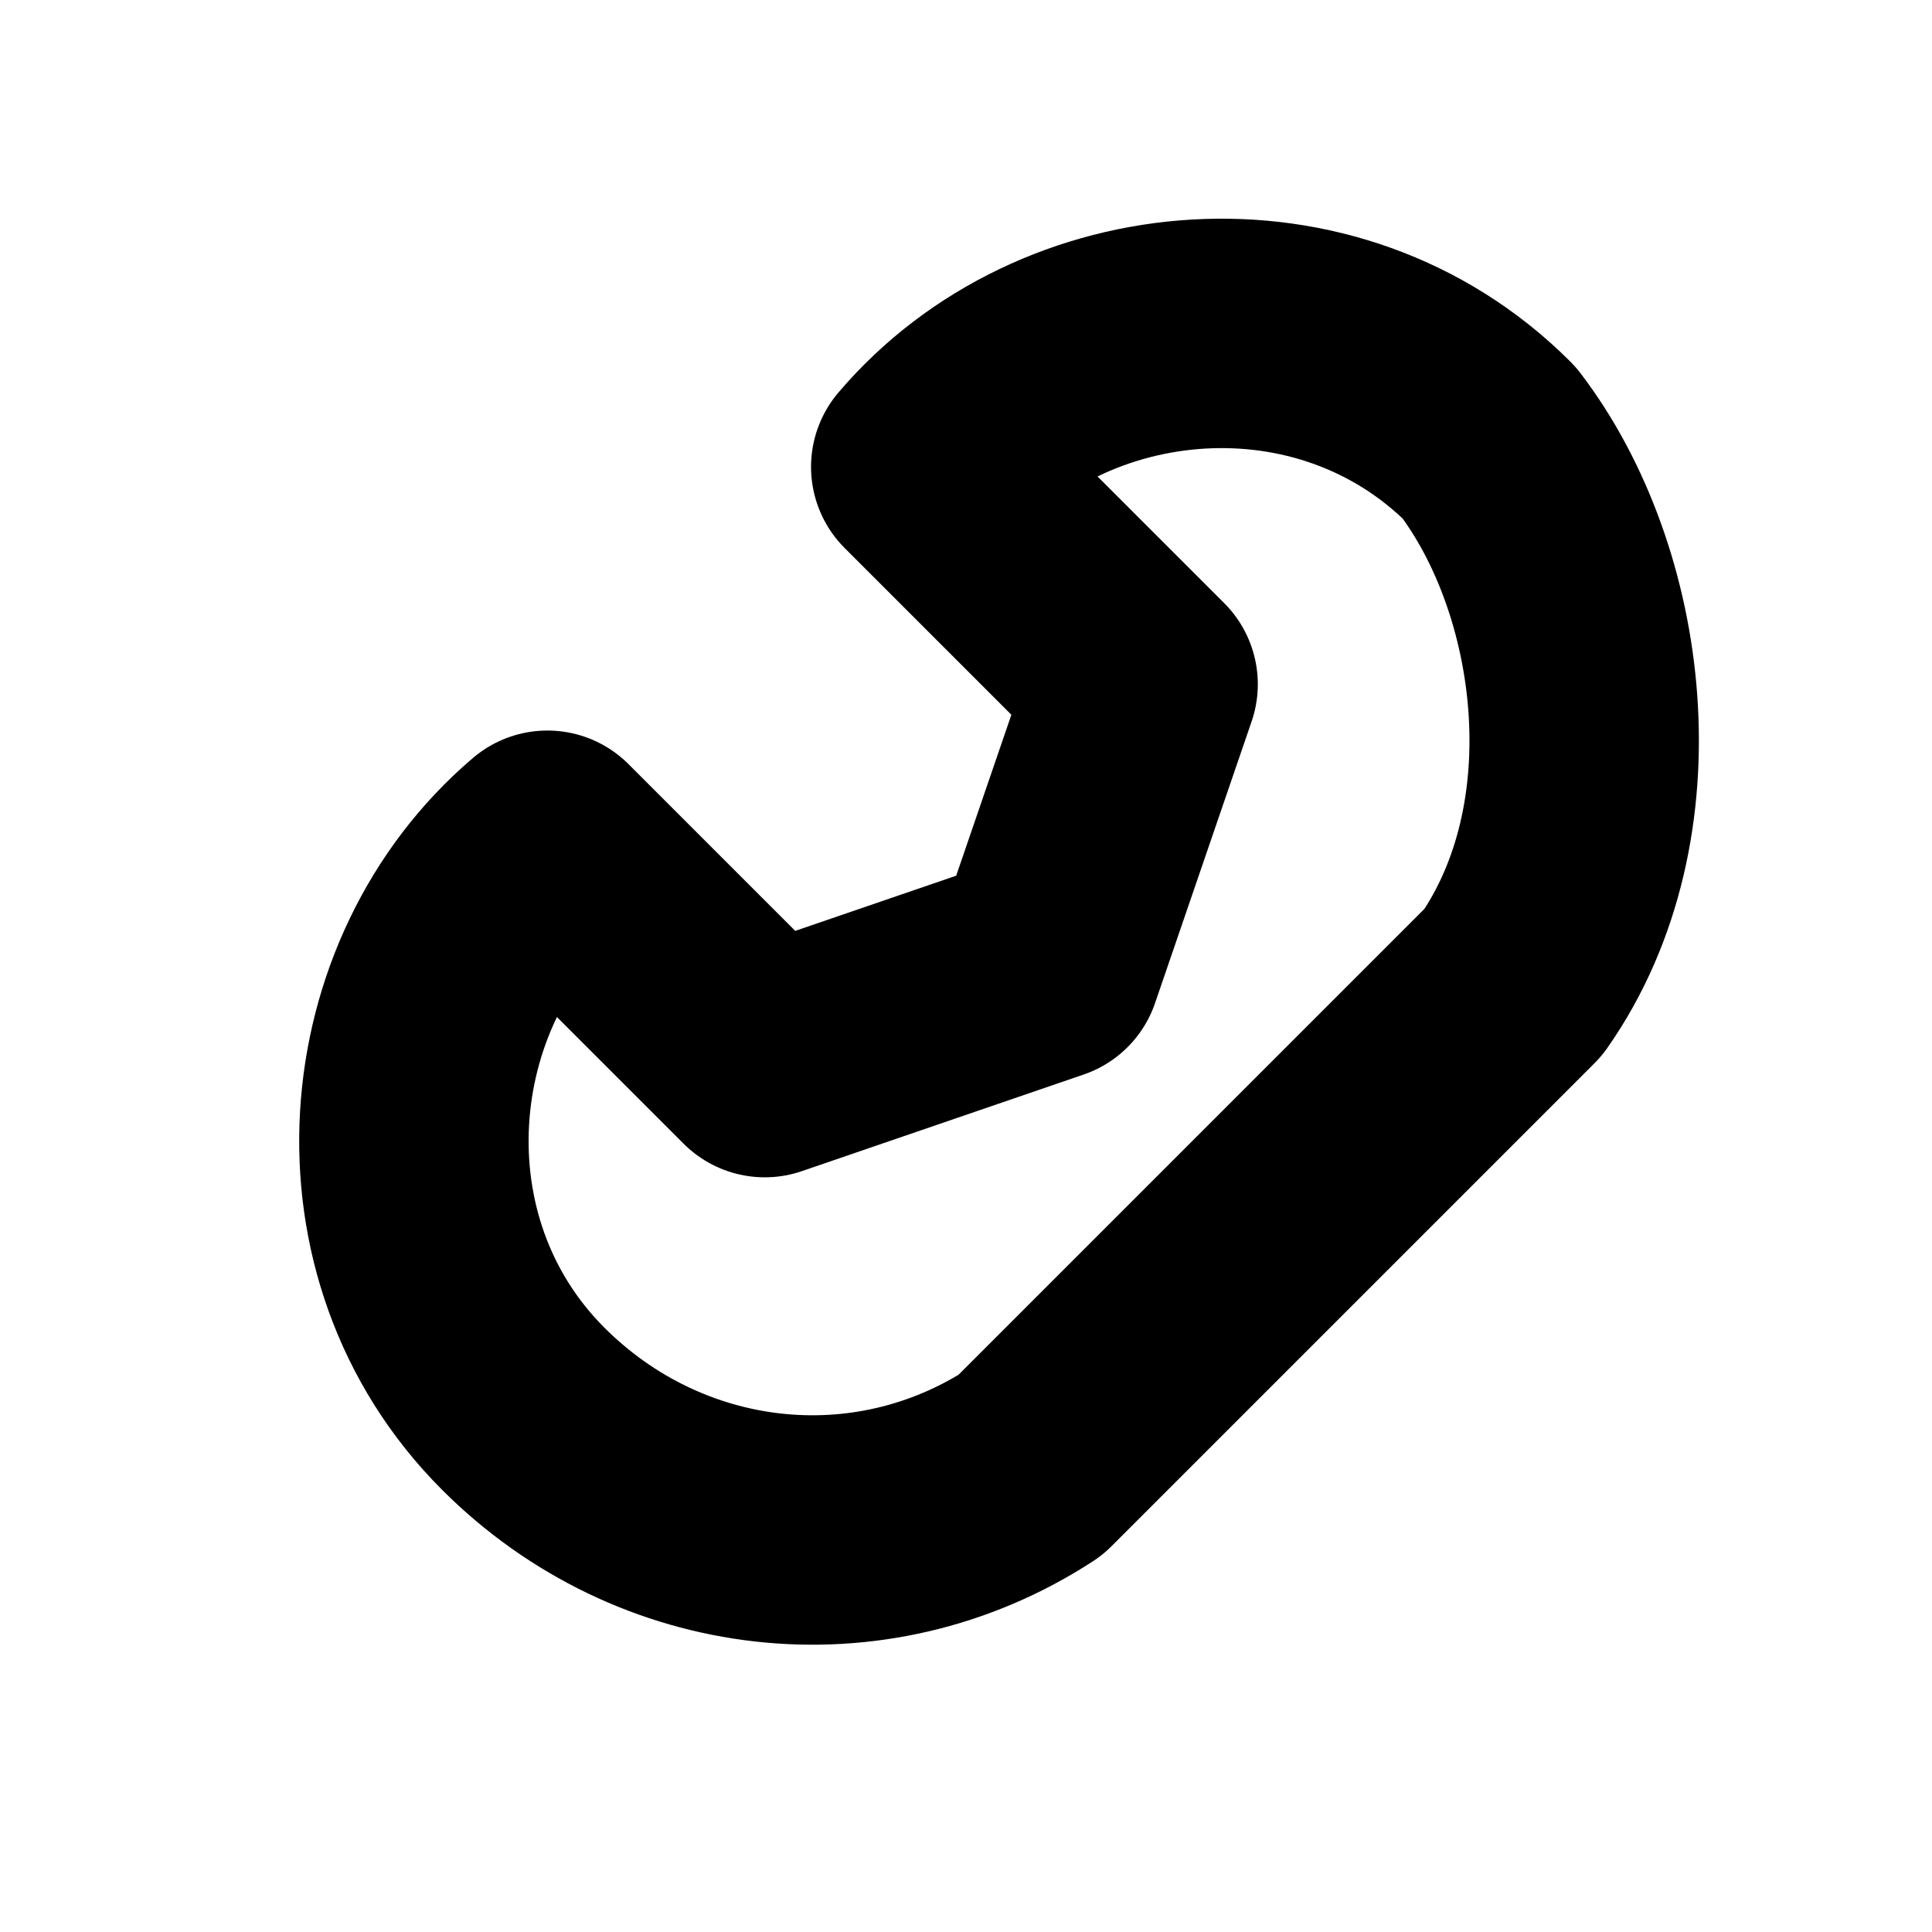
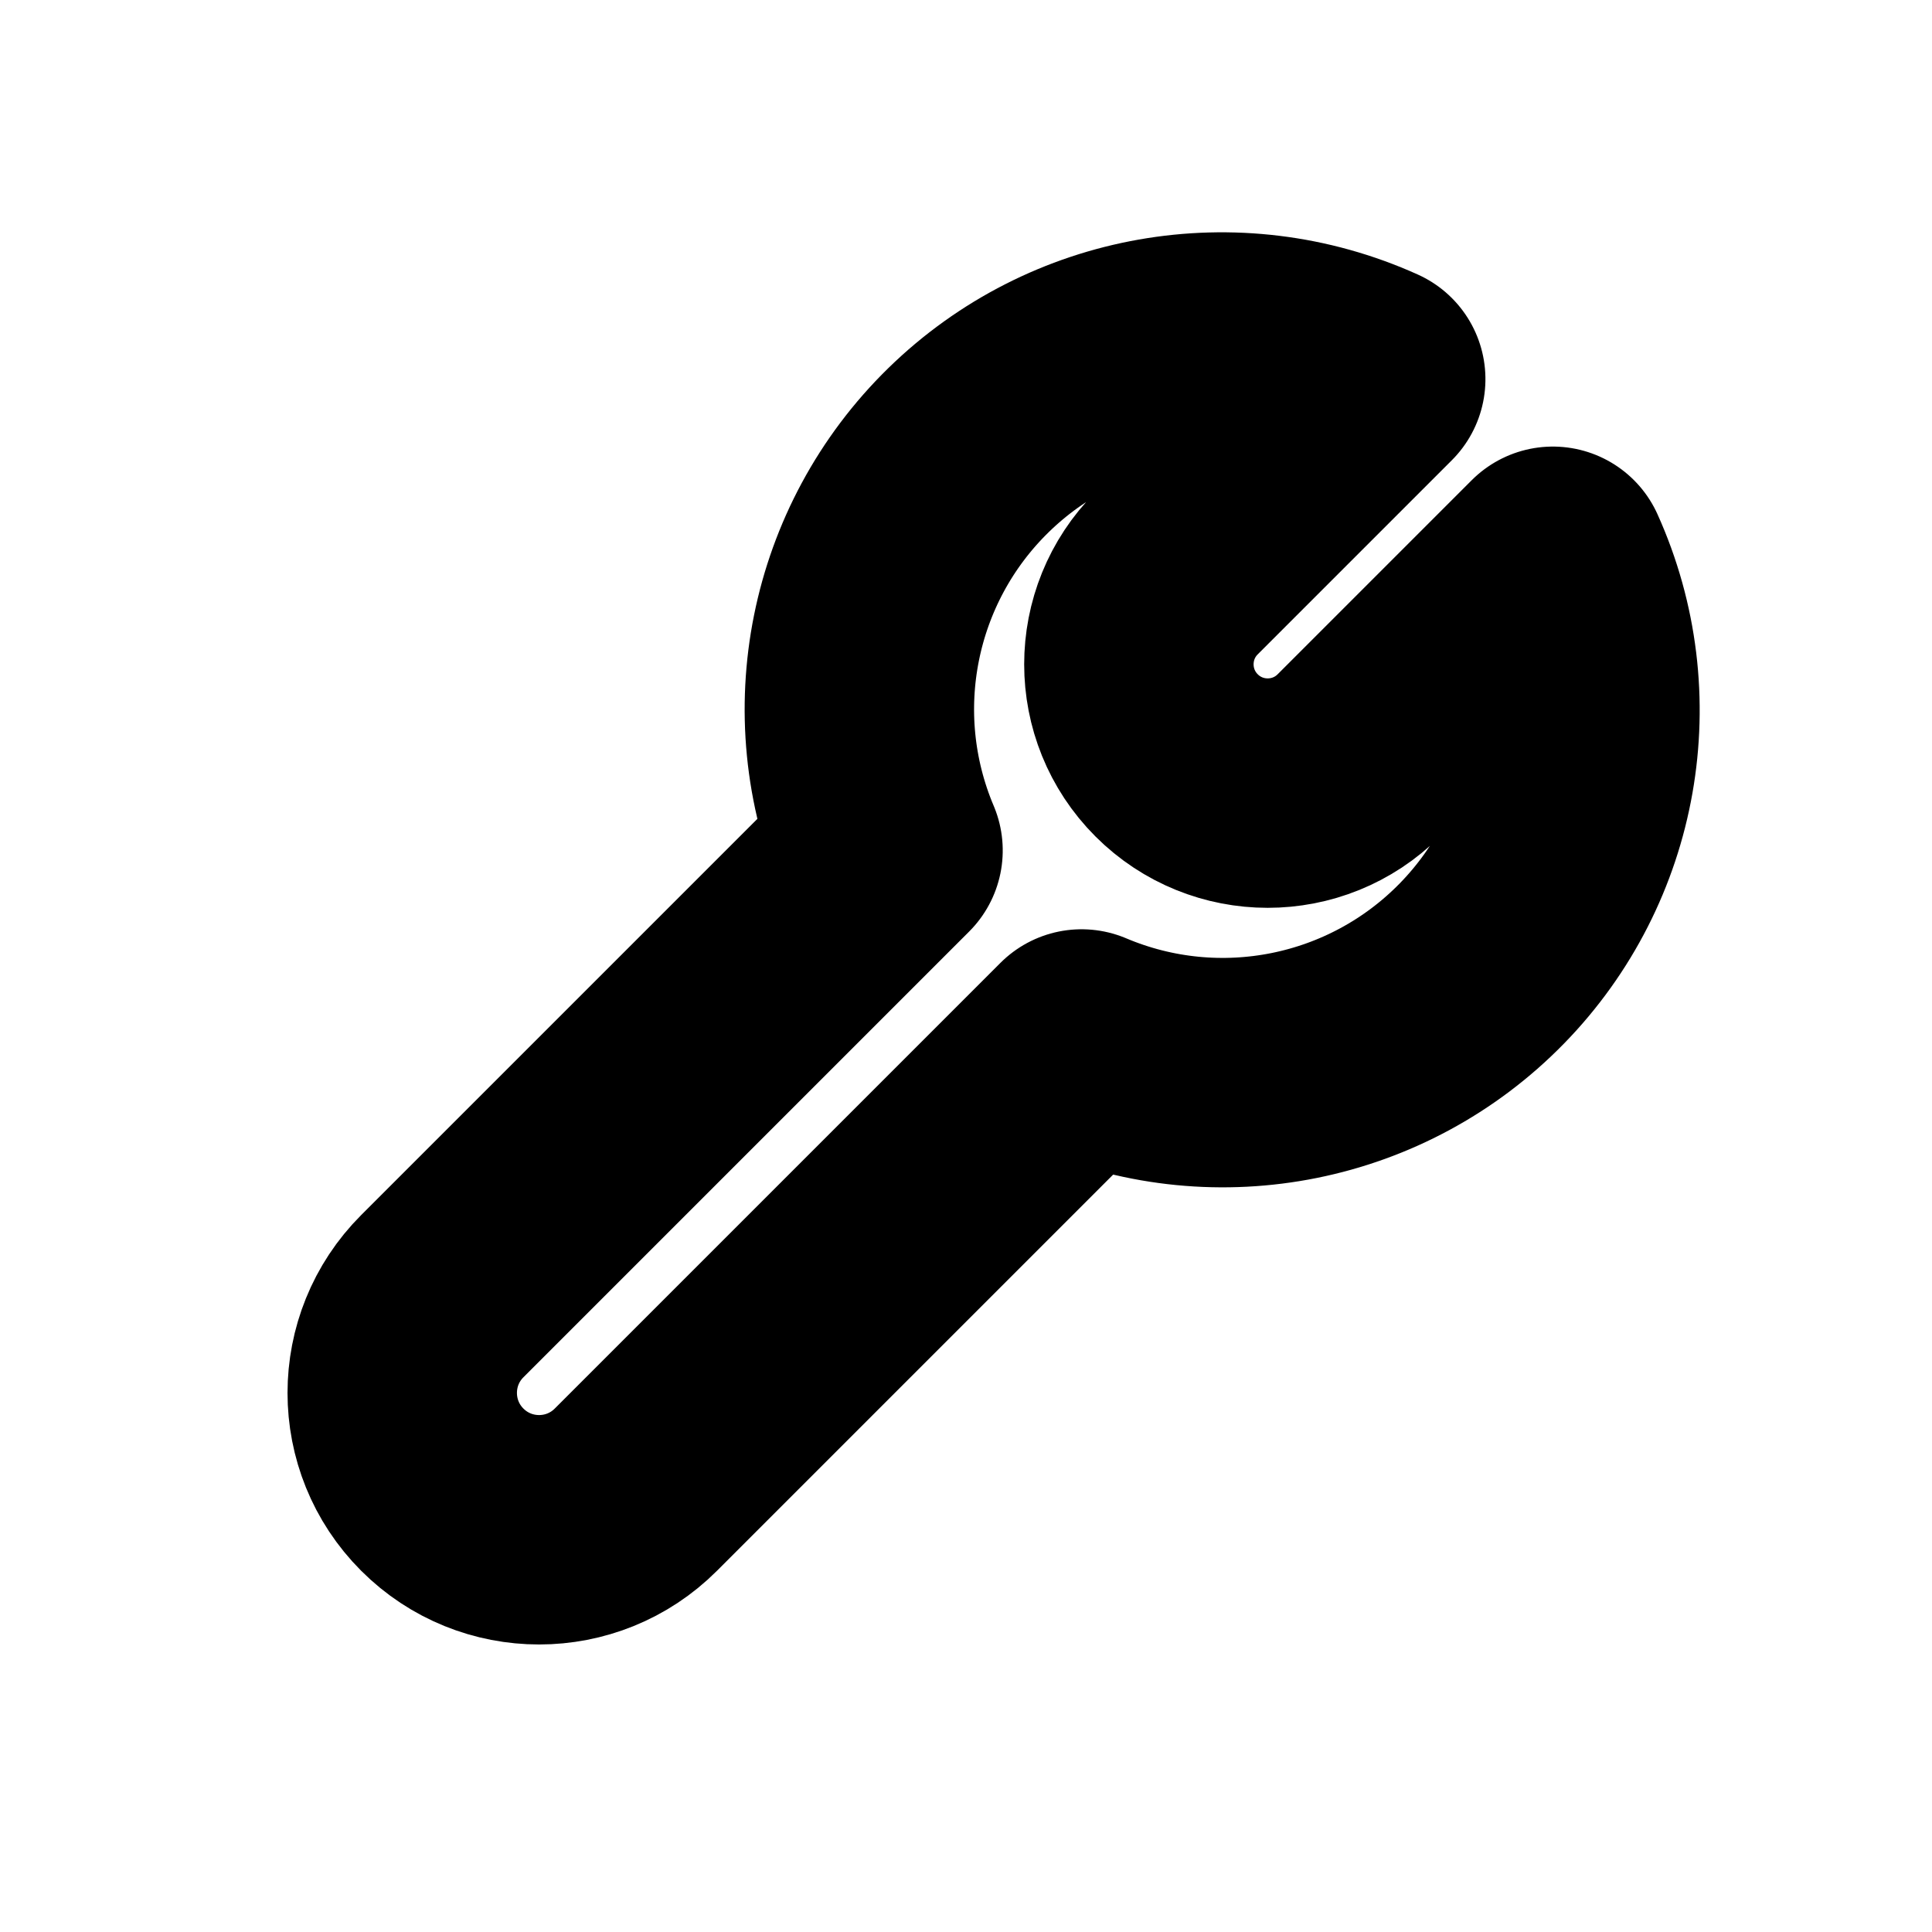
<svg xmlns="http://www.w3.org/2000/svg" viewBox="0 0 24 24" width="24" height="24" fill="none" aria-hidden="true">
-   <path d="M18.5 5.5 C16.5 3.5 13.2 3.8 11.5 5.8 L14.2 8.5 L13 12 L9.5 13.2 L6.8 10.5 C4.8 12.2 4.5 15.5 6.5 17.5 C8.2 19.2 10.8 19.5 12.8 18.2 L18.8 12.2 C20.2 10.2 19.8 7.2 18.5 5.5 Z" stroke="currentColor" stroke-width="2.85" stroke-linecap="round" stroke-linejoin="round" fill="none" />
+   <path transform="rotate(-45 12 12)" d="M4.5 10.3H12.33A4.5 4.5 0 0 1 20.71 10.4H17.3A1.6 1.6 0 0 0 17.3 13.6H20.71A4.5 4.5 0 0 1 12.33 13.7H4.5A1.7 1.7 0 0 1 4.5 10.3Z" fill="none" stroke="currentColor" stroke-width="2.85" stroke-linecap="round" stroke-linejoin="round" />
</svg>
